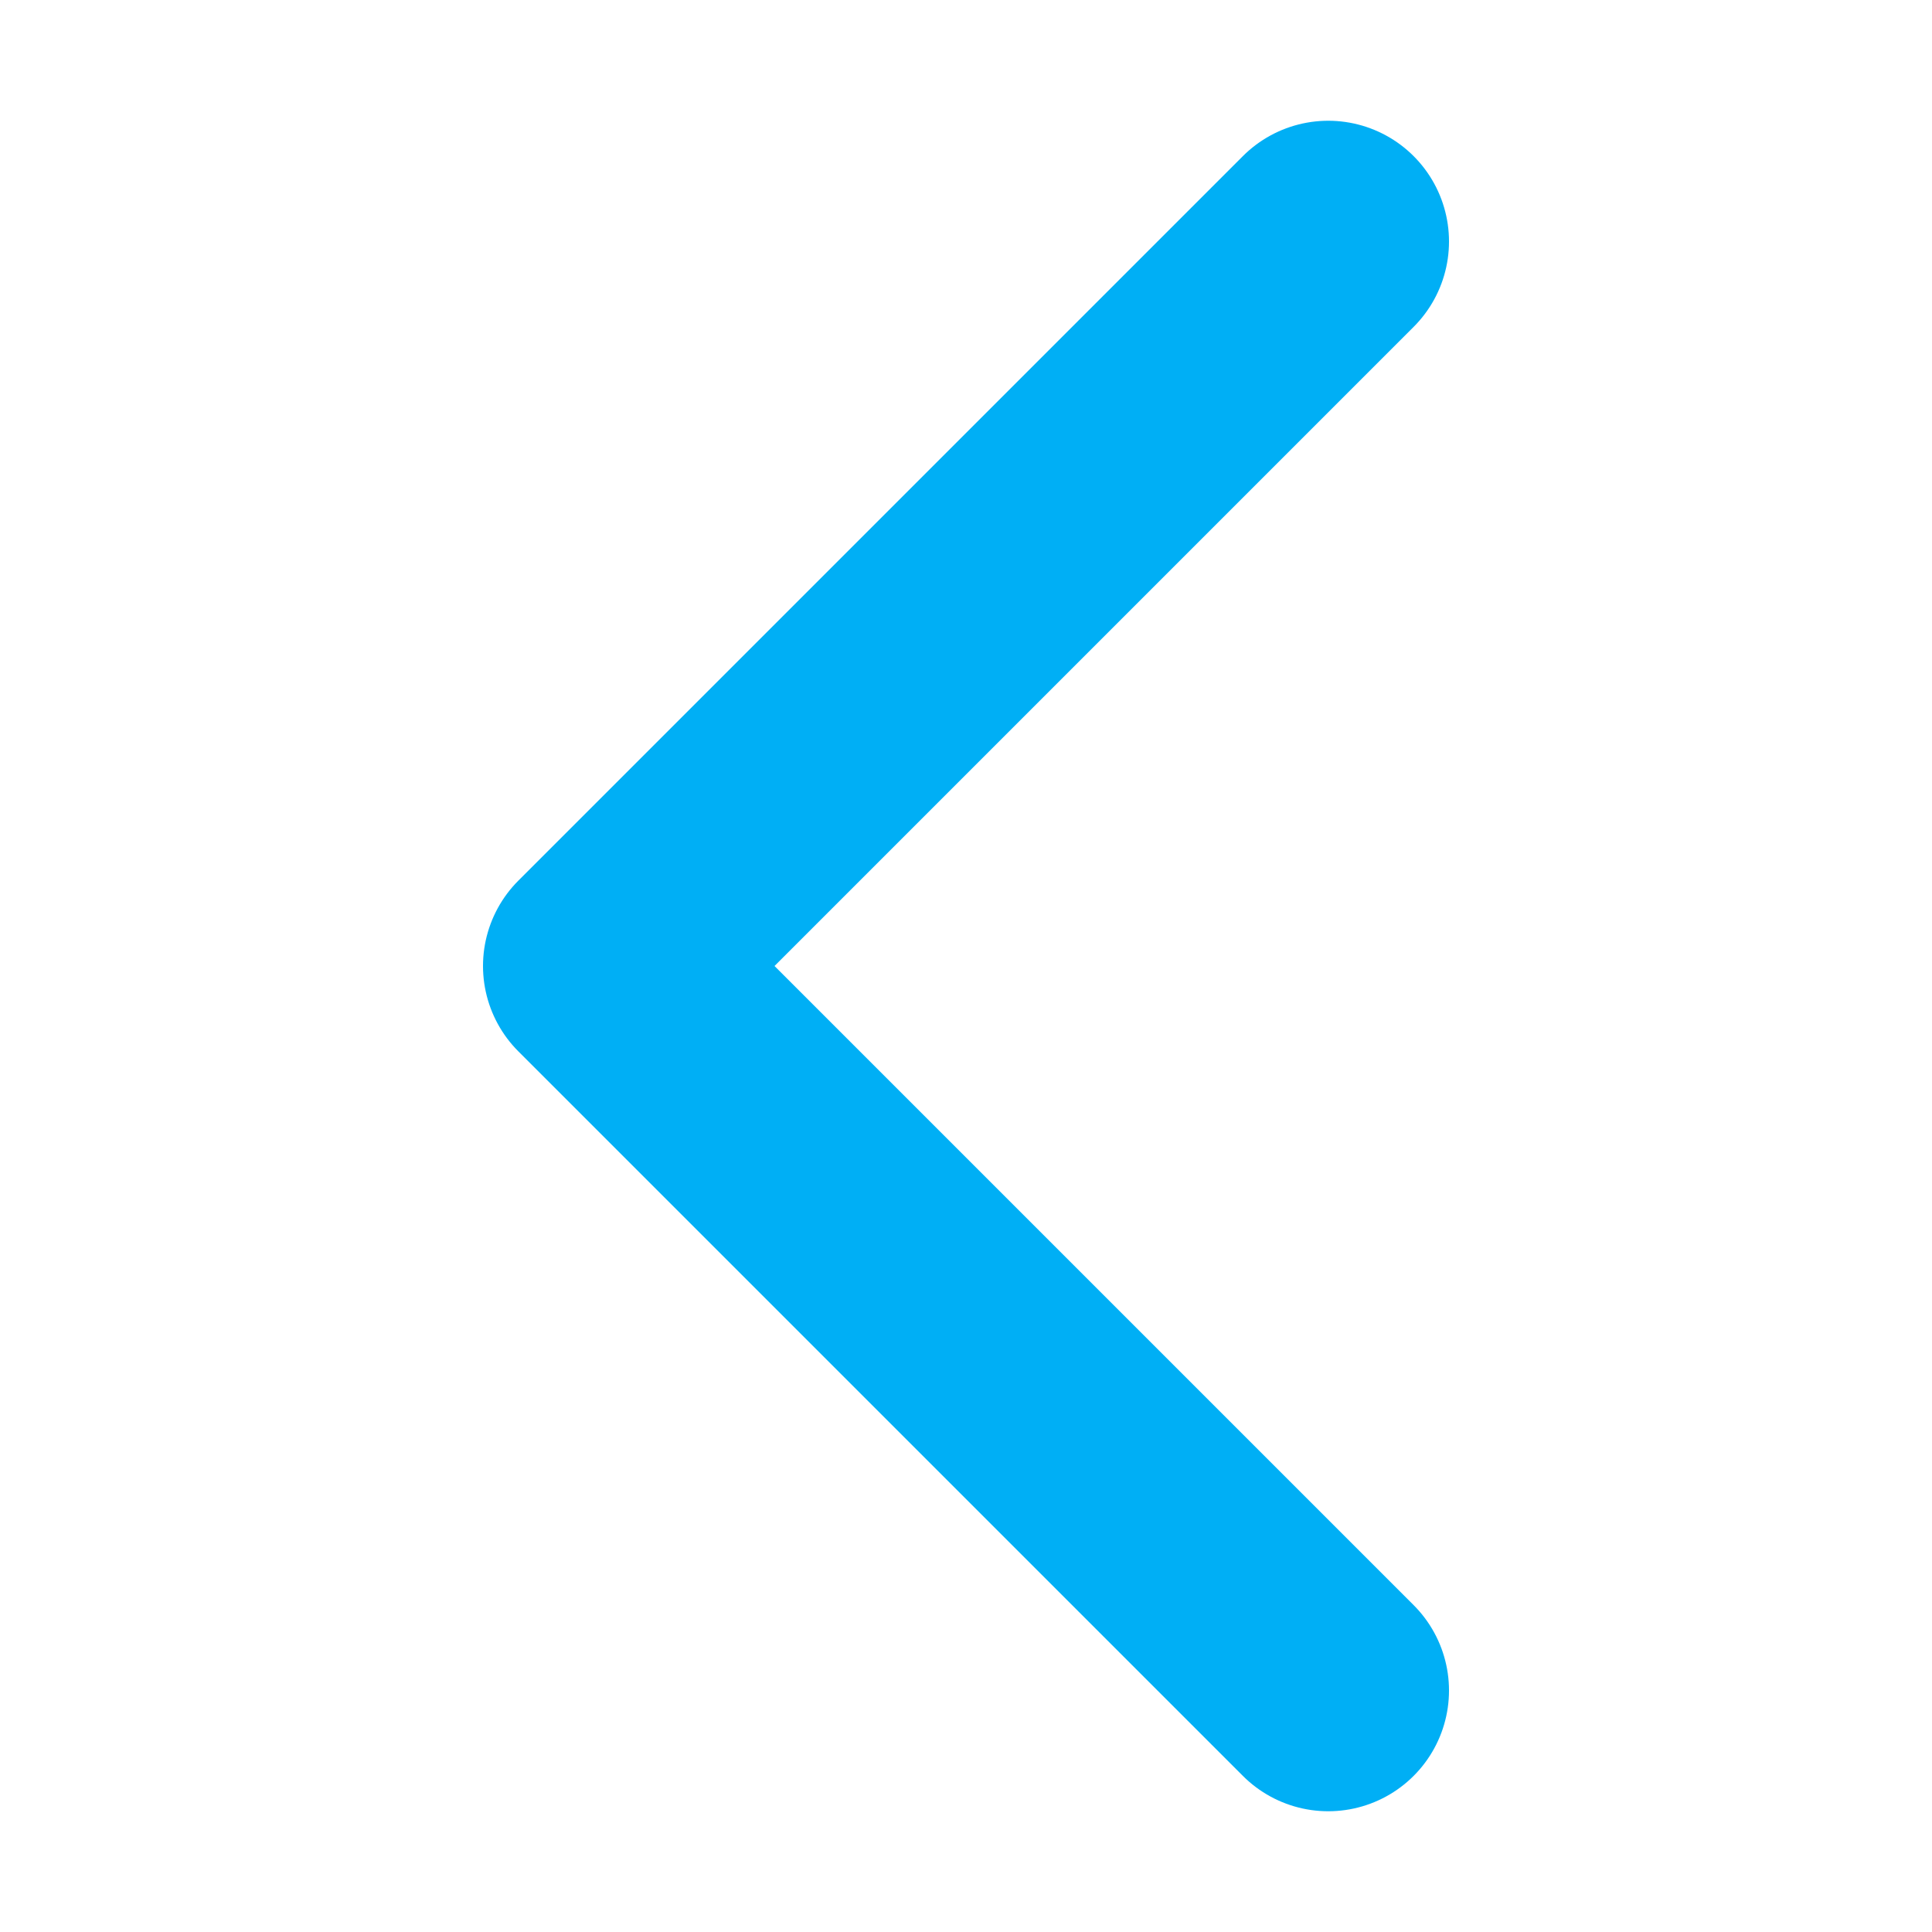
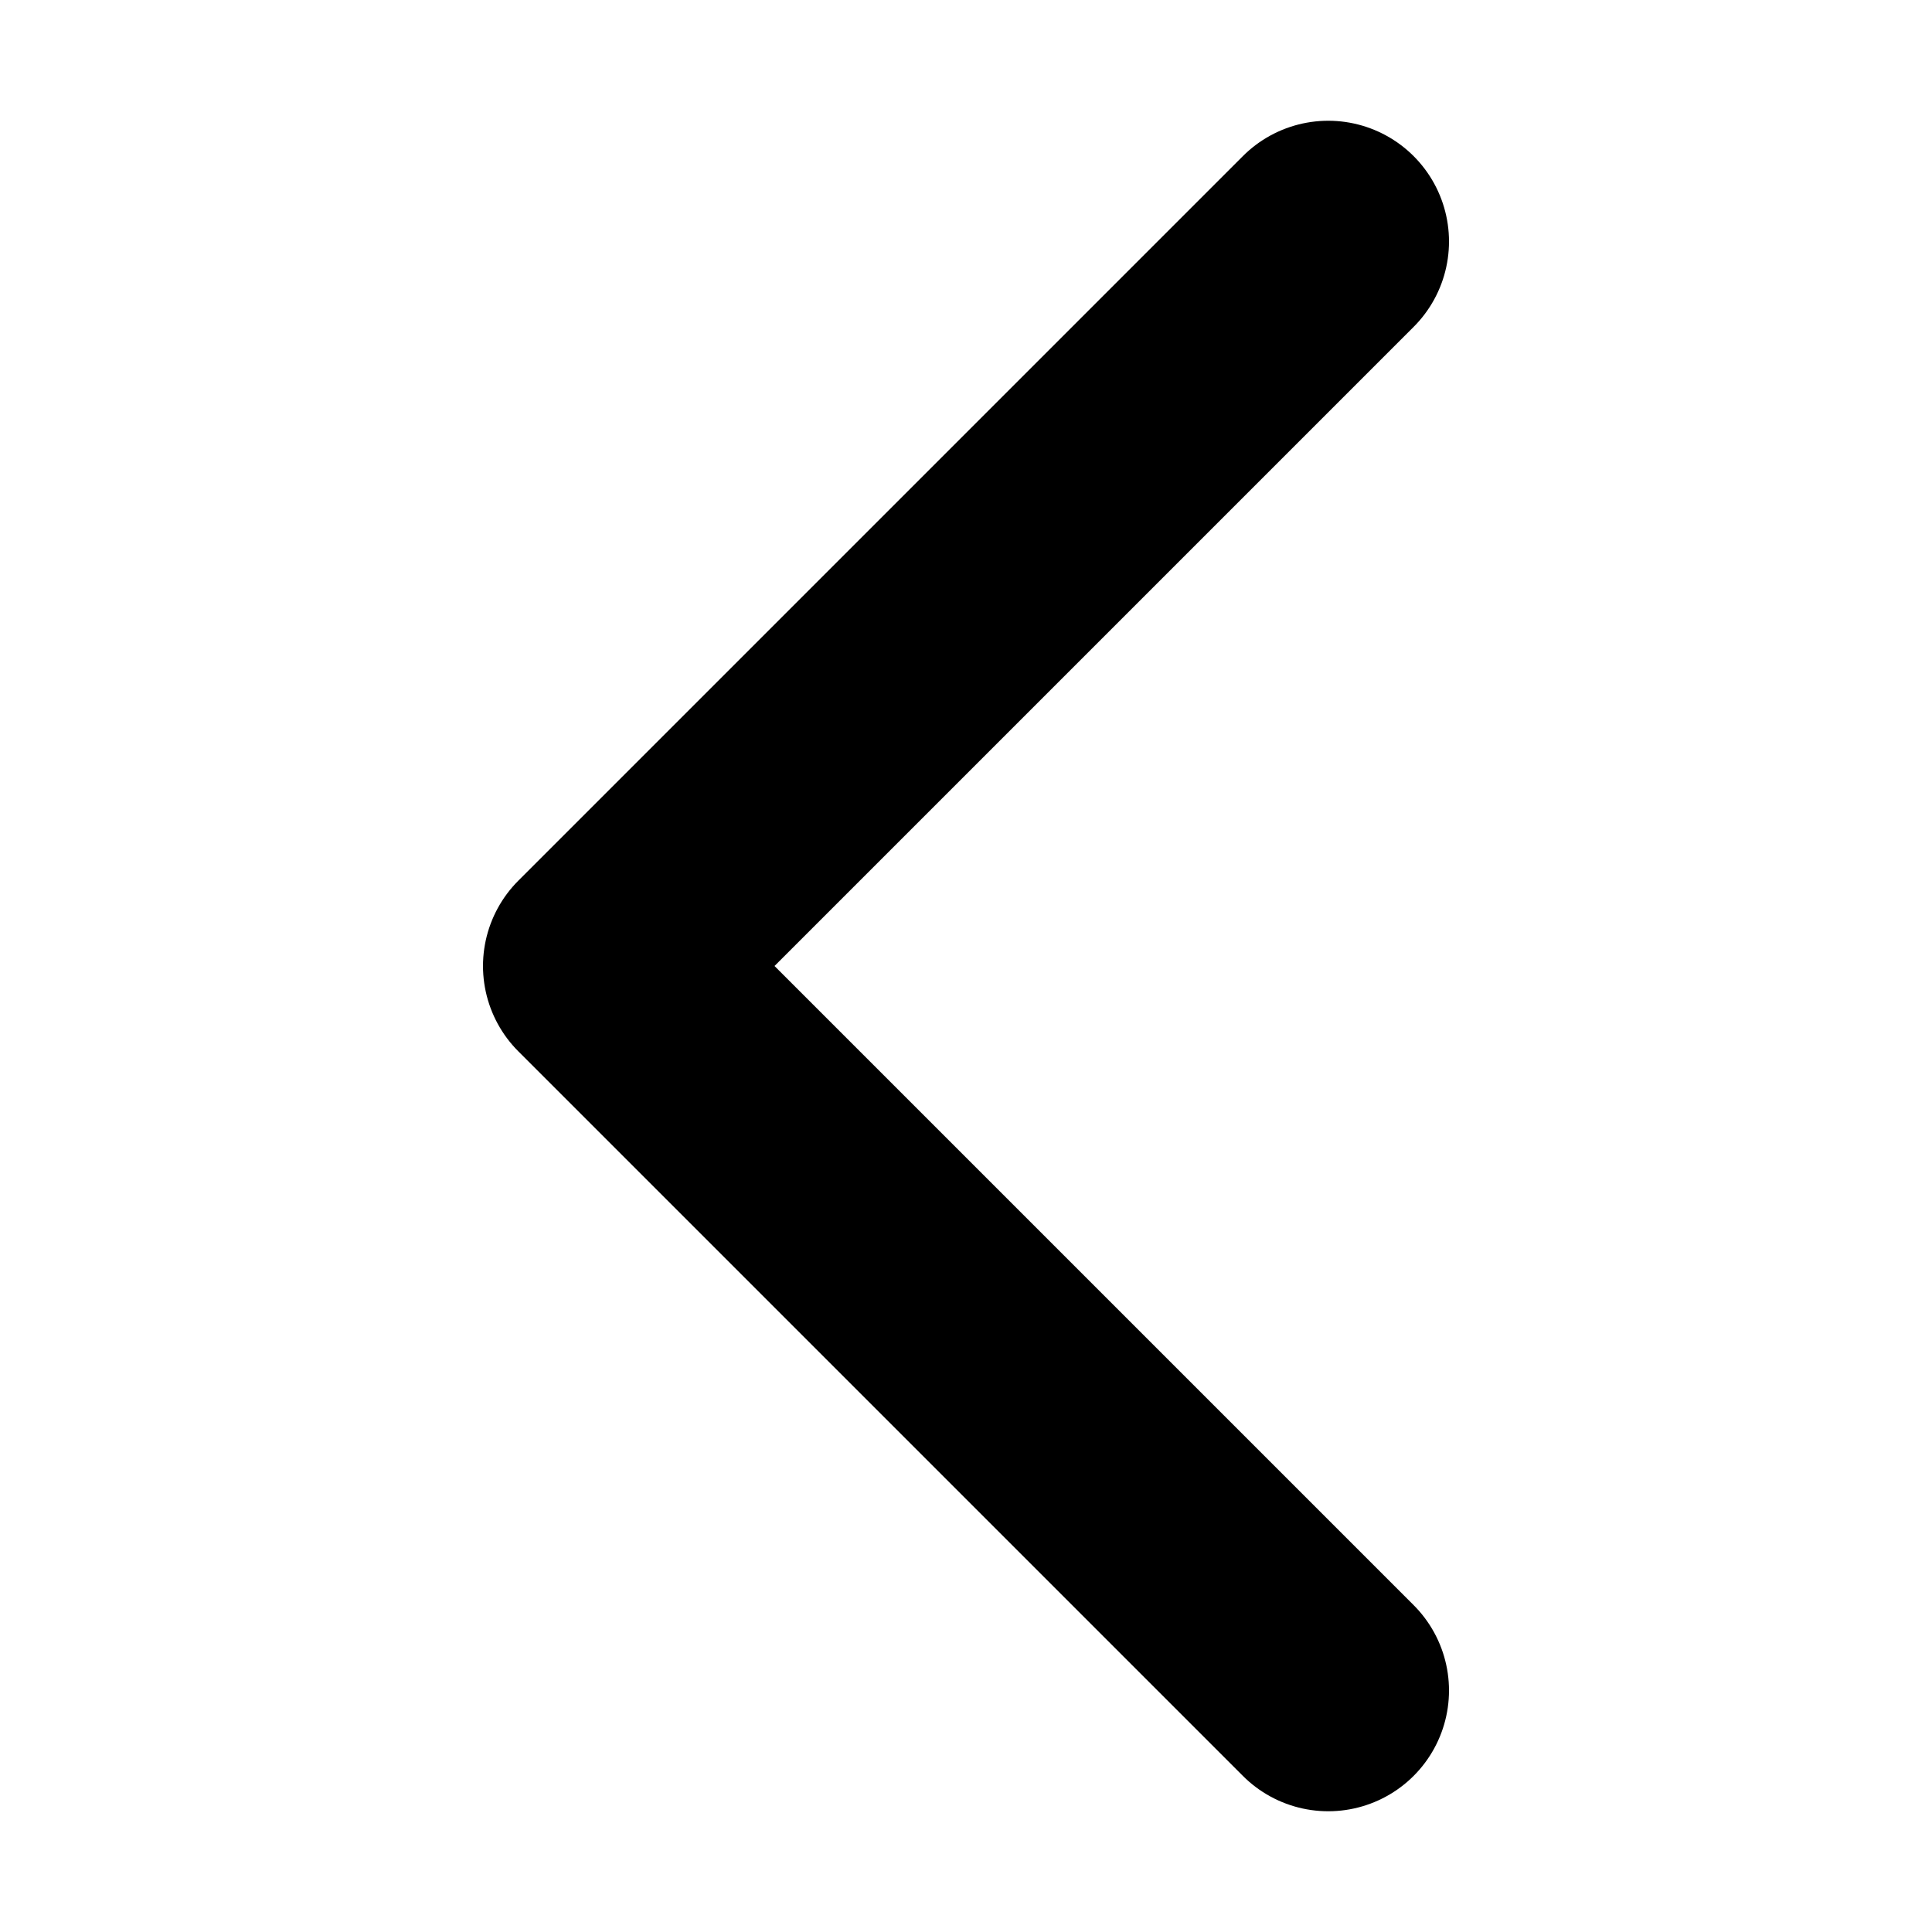
<svg xmlns="http://www.w3.org/2000/svg" width="16" height="16" viewBox="0 0 16 16">
  <g fill="none" fill-rule="evenodd">
-     <path stroke="#00AFF5" stroke-linecap="round" stroke-linejoin="round" stroke-width="2" d="M11,14l-6,-6l6,-6" />
+     <path stroke="currentcolor" stroke-linecap="round" stroke-linejoin="round" stroke-width="2" d="M11,14l-6,-6l6,-6" />
  </g>
</svg>
